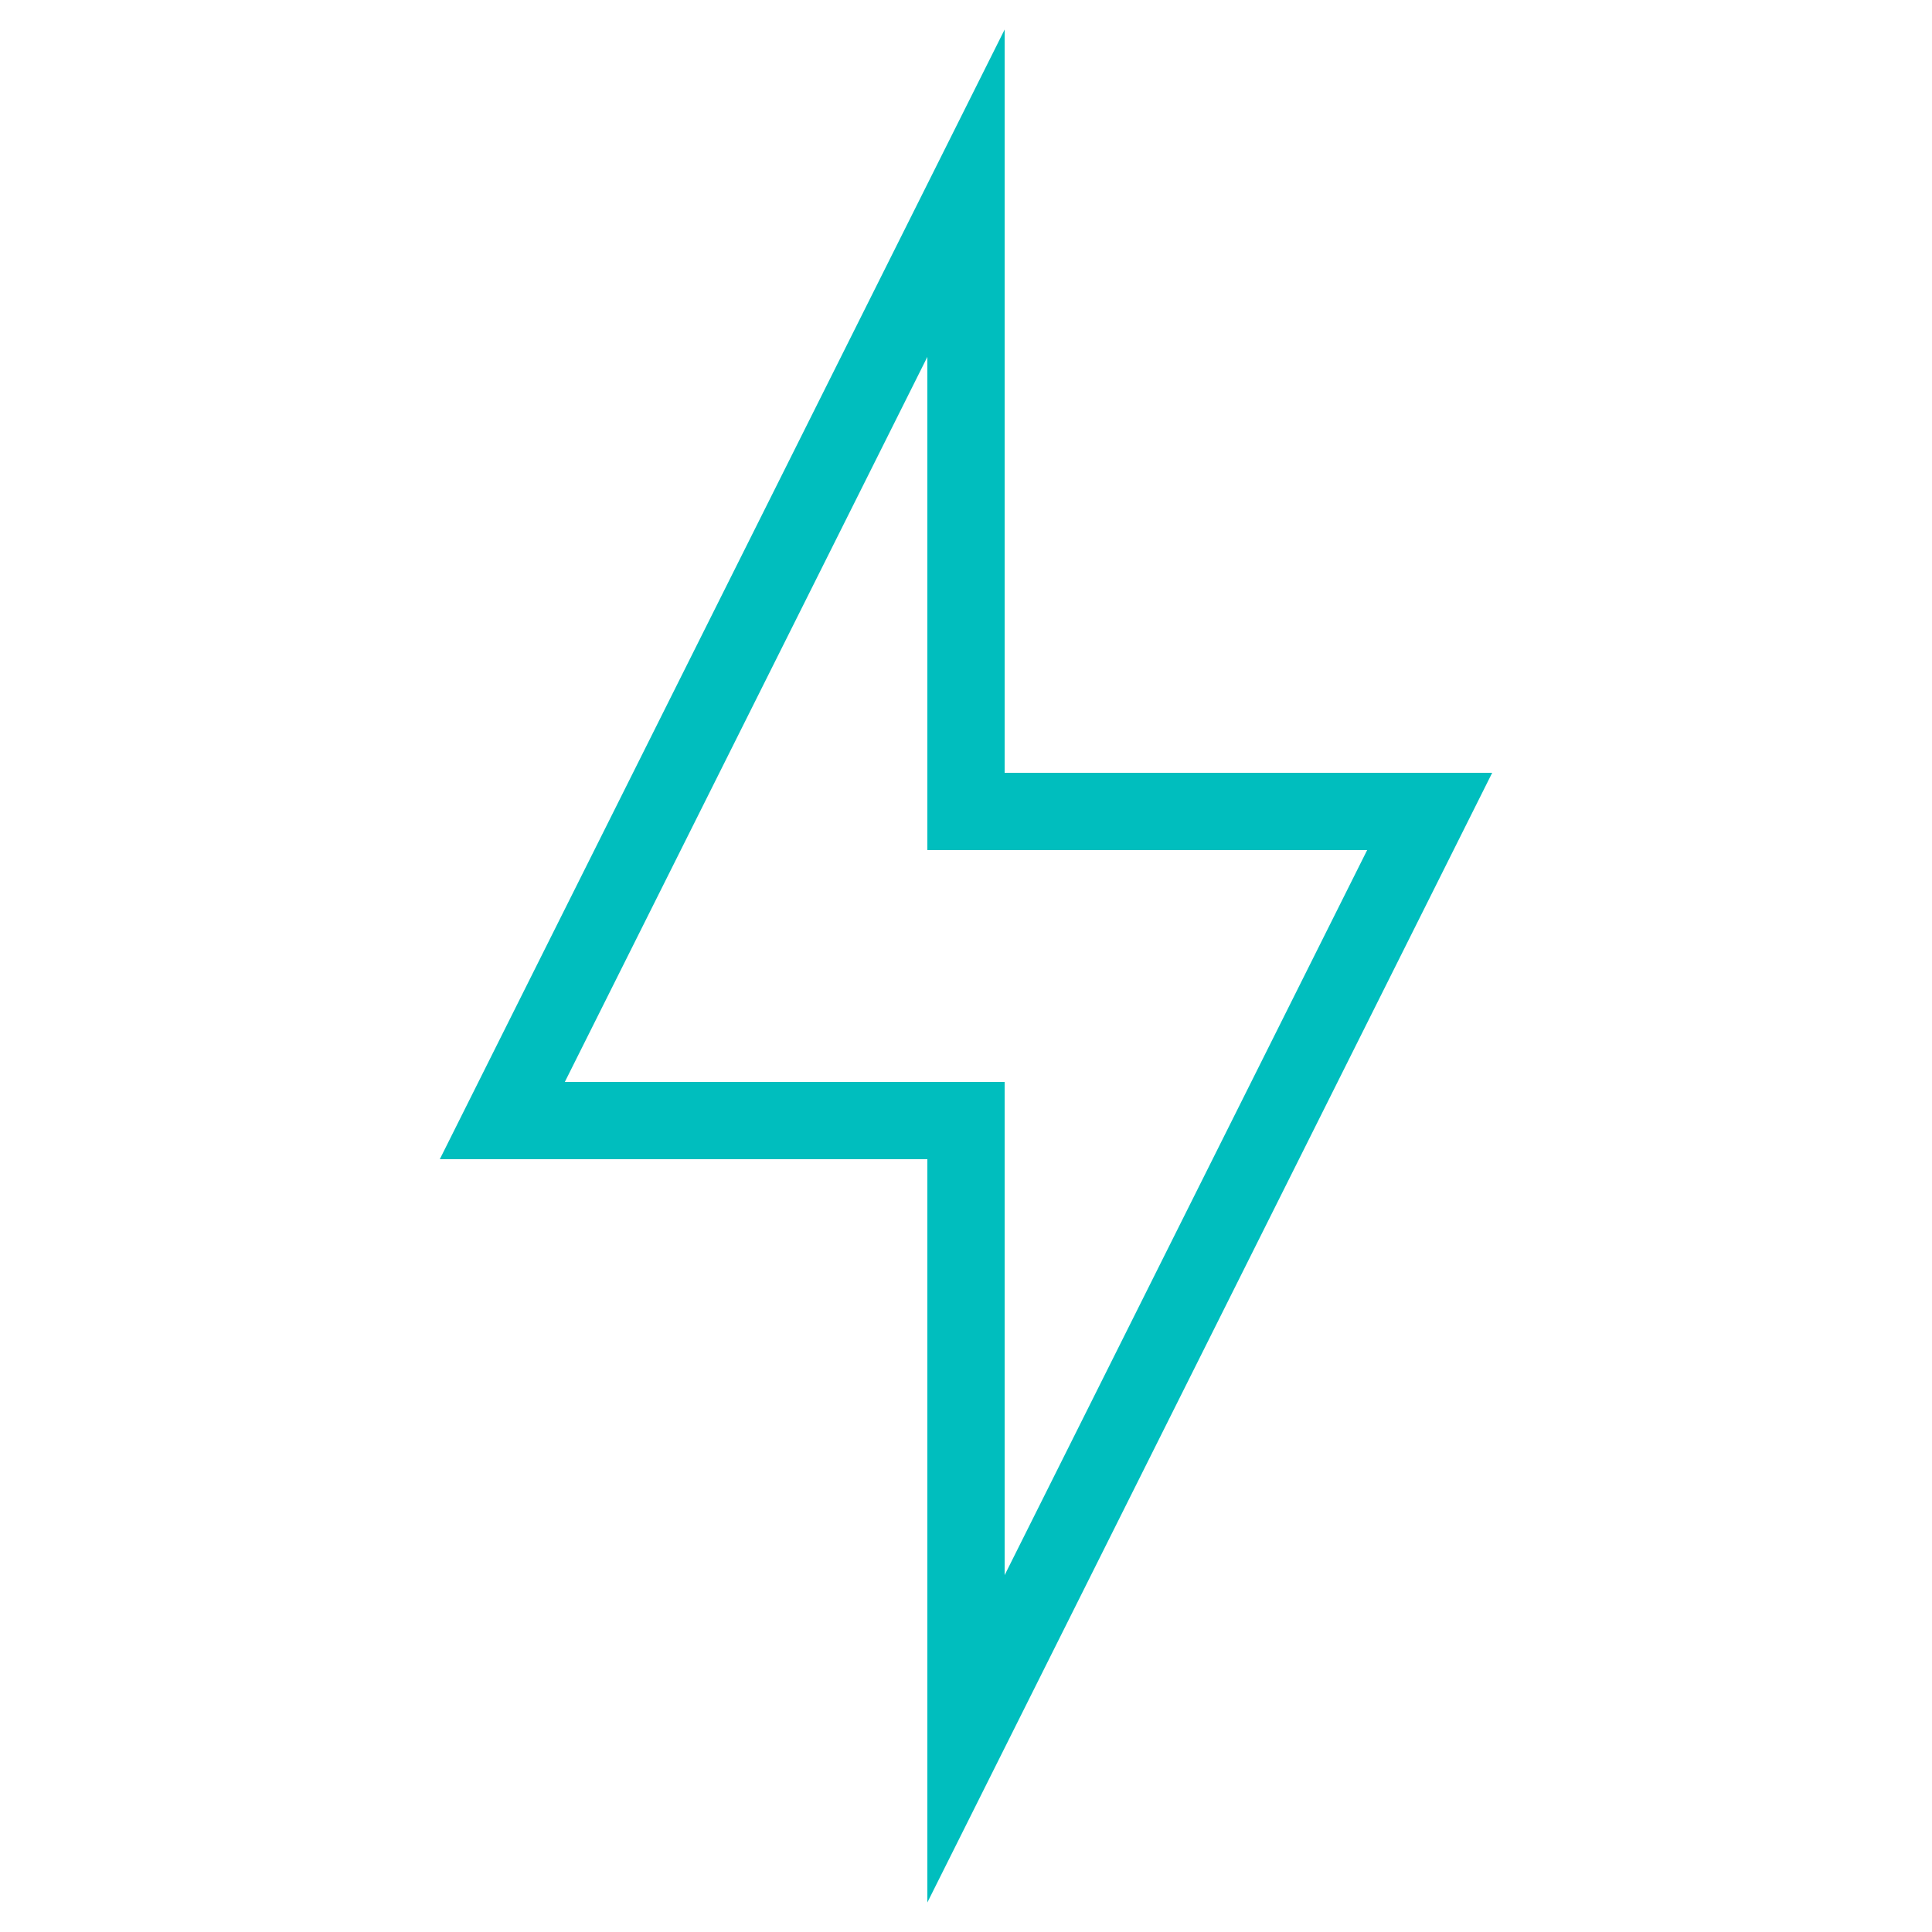
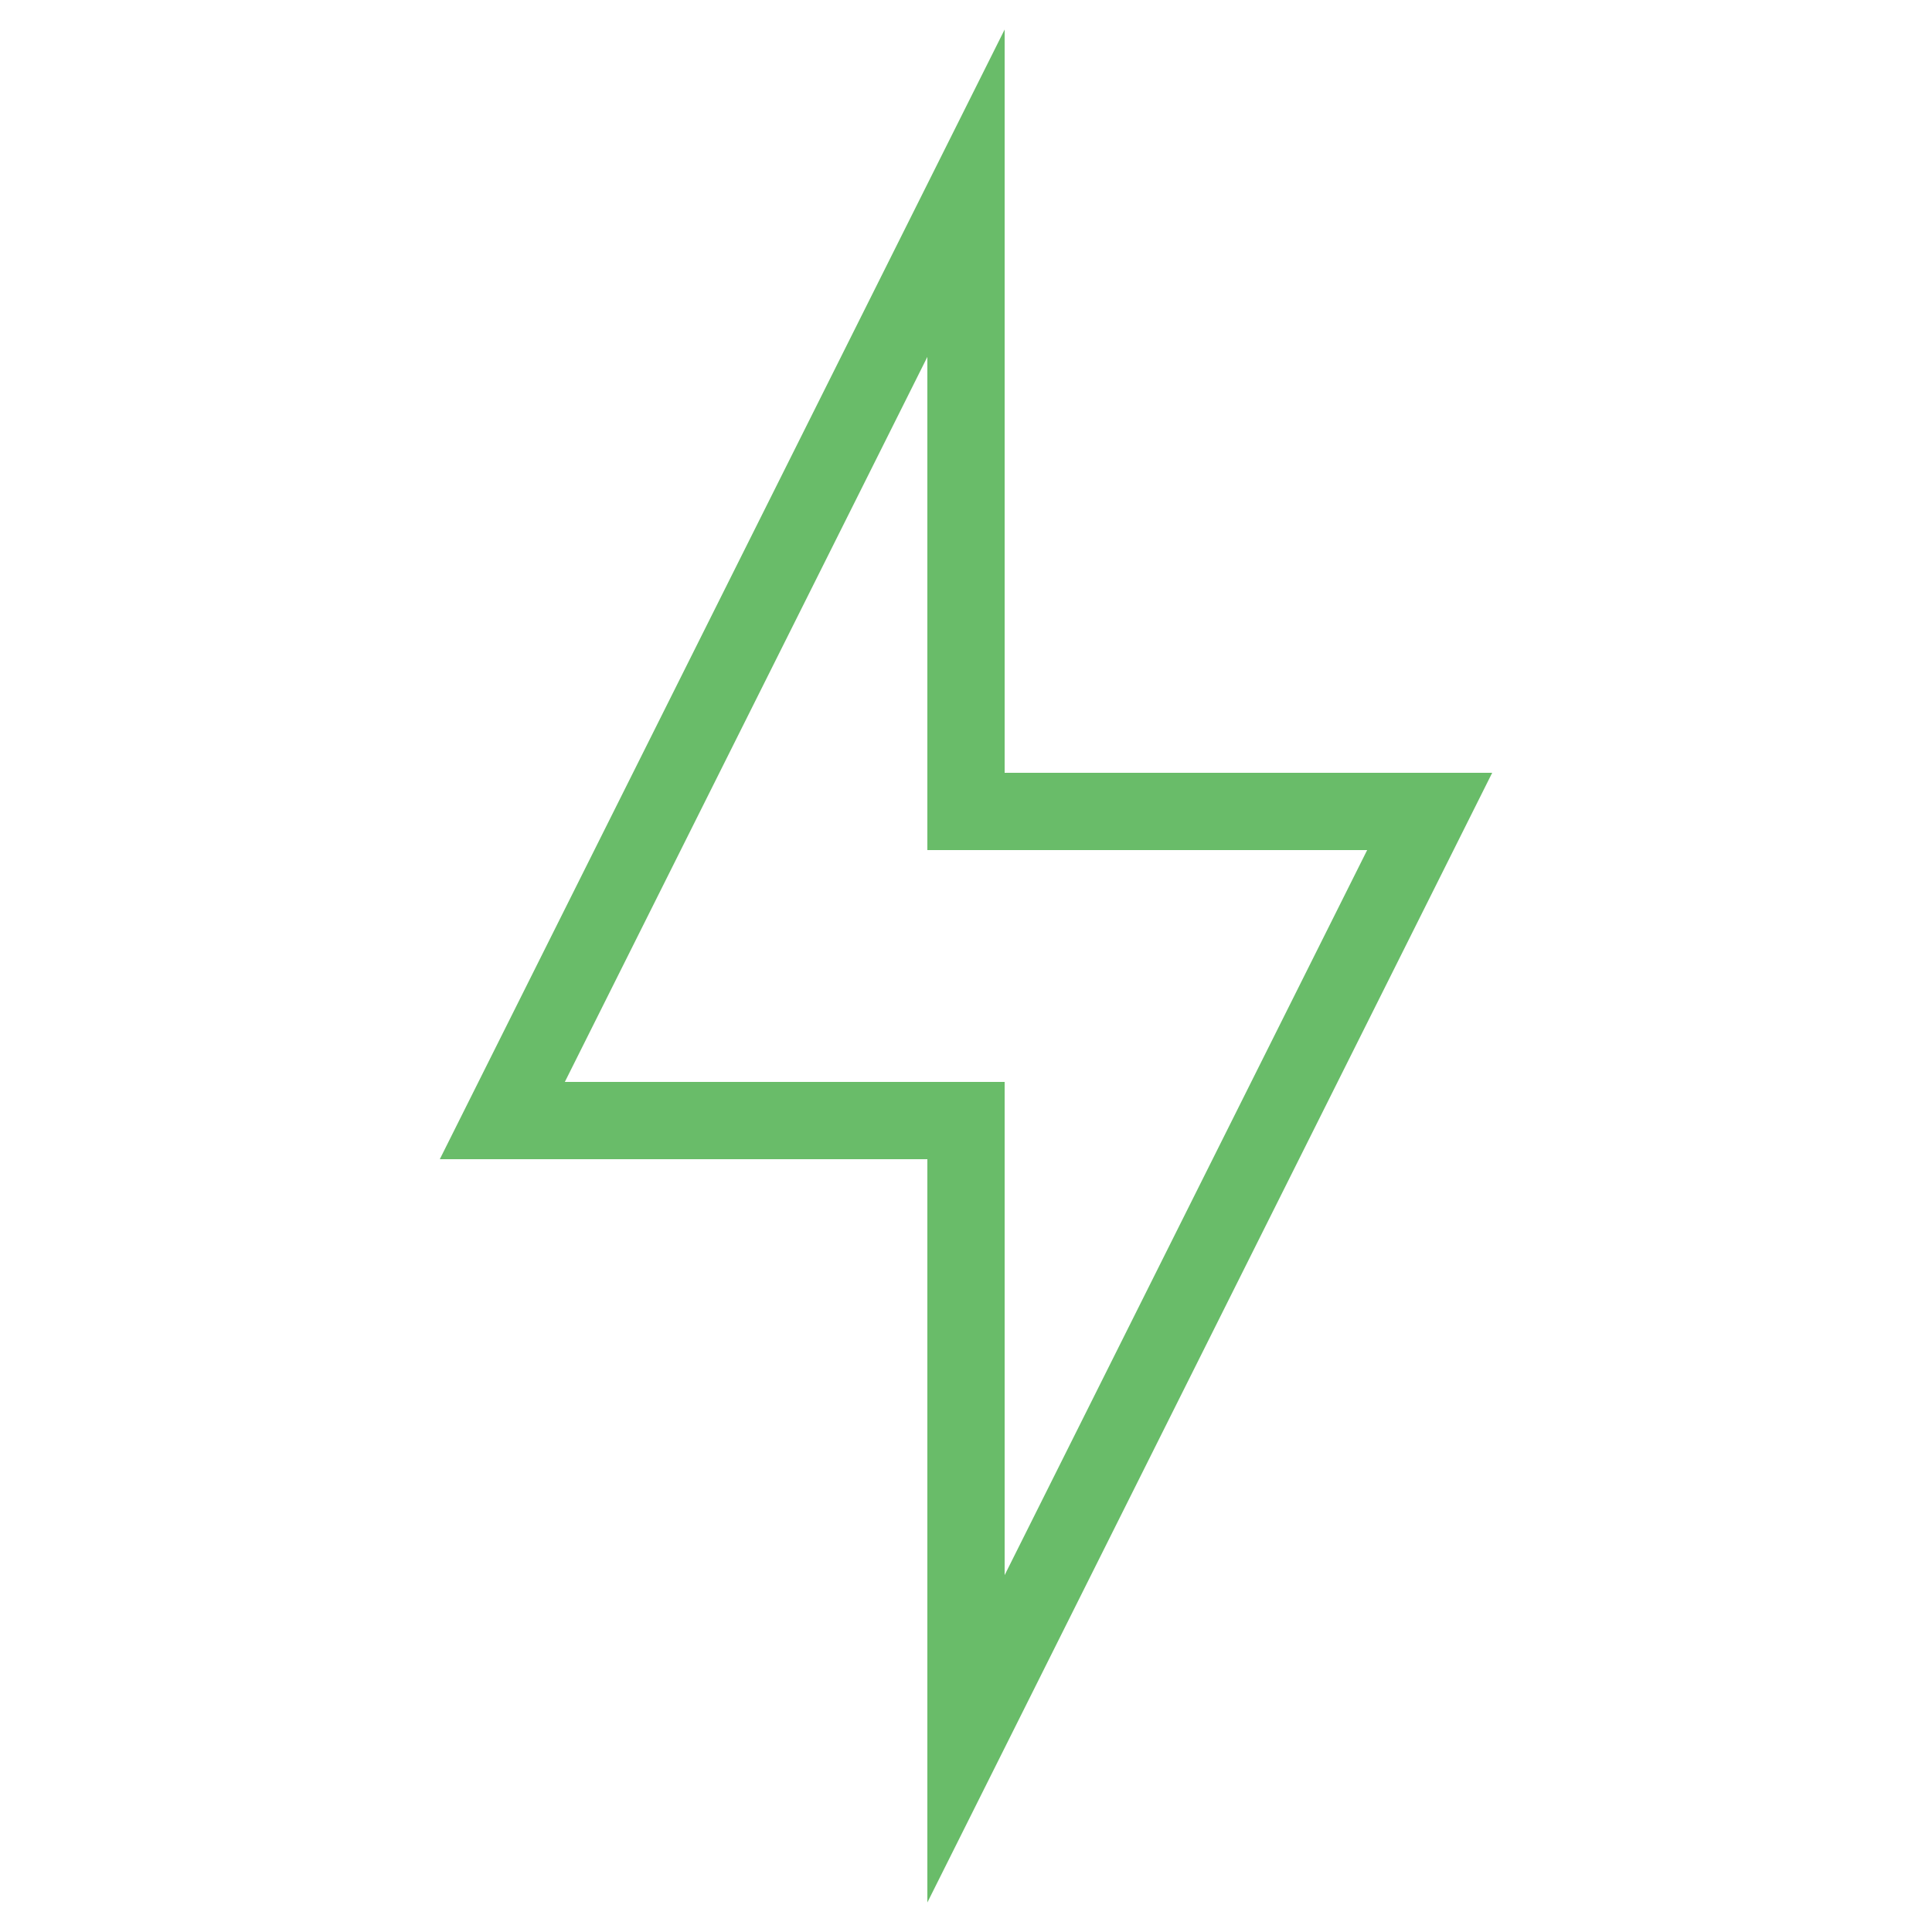
<svg xmlns="http://www.w3.org/2000/svg" version="1.1" id="Layer_1" x="0px" y="0px" viewBox="0 0 50 50" style="enable-background:new 0 0 50 50;" xml:space="preserve">
  <g id="Layer_1_1_">
-     <path style="fill:#00bebe" d="M38.618,20H26V0.764L11.382,30H24v19.236L38.618,20z M14.618,28L24,9.236V22h11.382L26,40.764V28H14.618z" />
+     <path style="fill:#69bc69" d="M38.618,20H26V0.764L11.382,30H24v19.236L38.618,20z M14.618,28L24,9.236V22h11.382L26,40.764V28H14.618z" />
  </g>
</svg>
